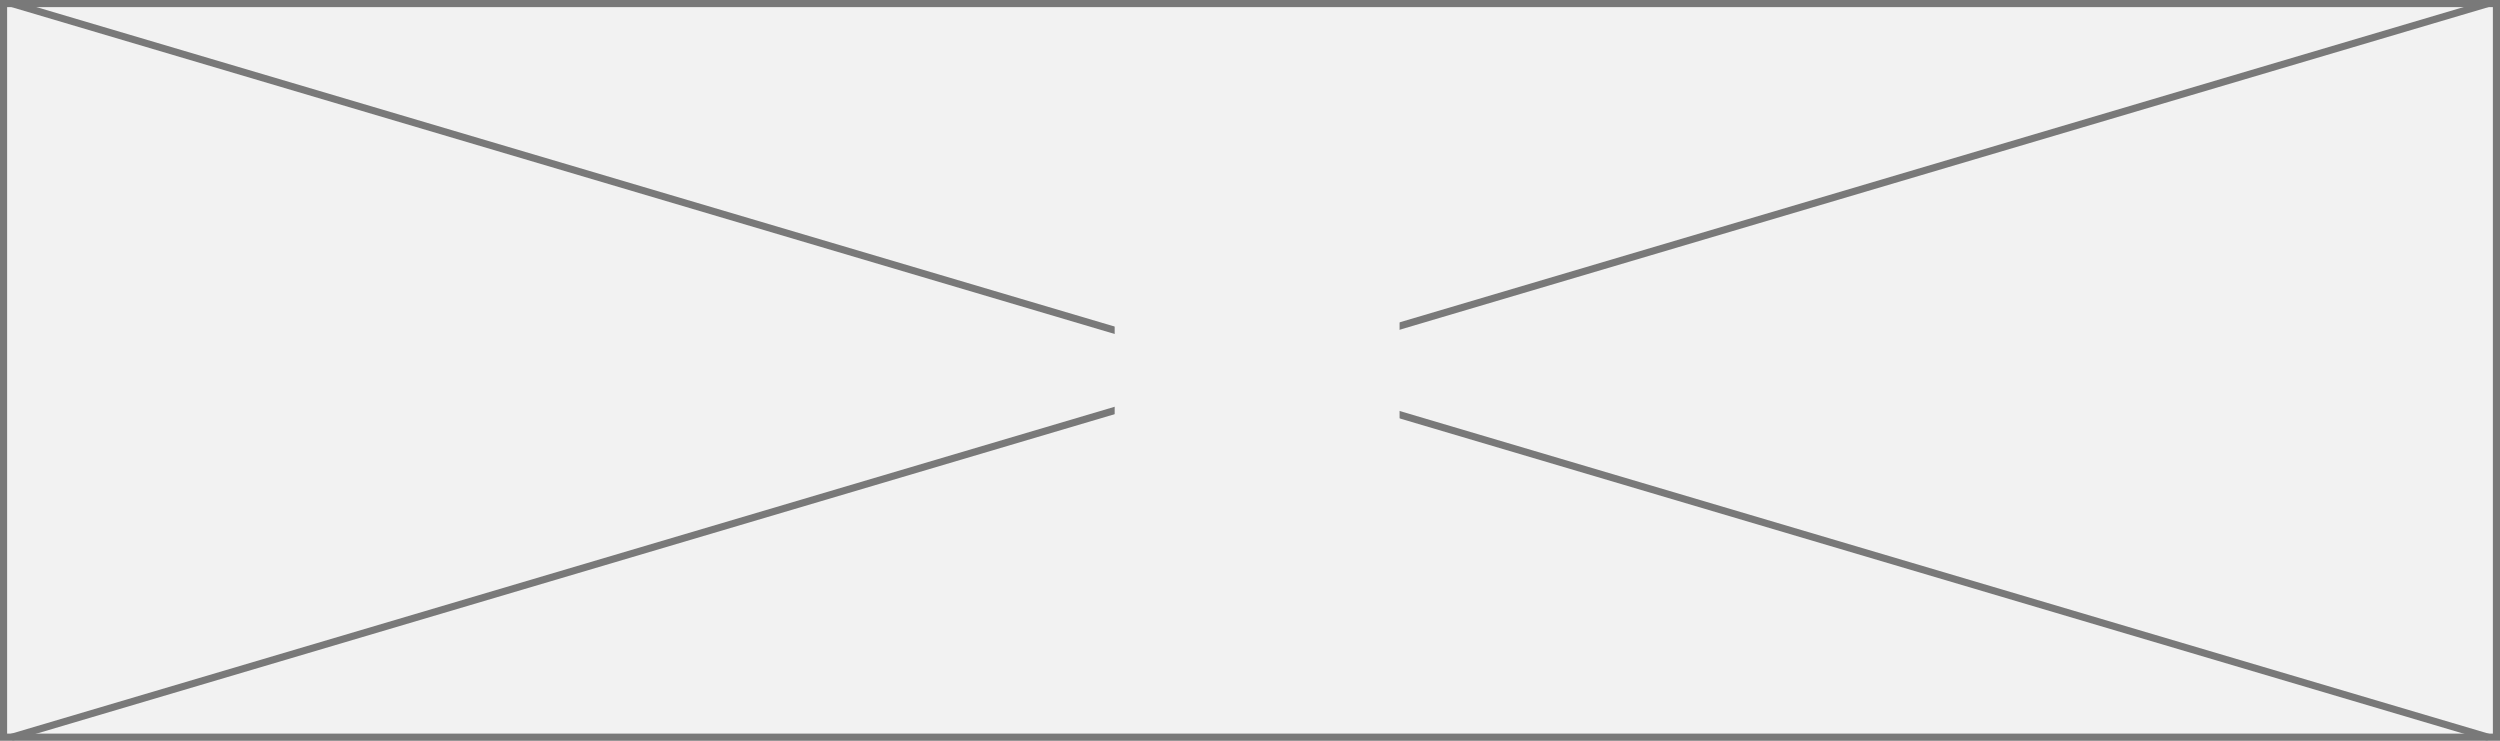
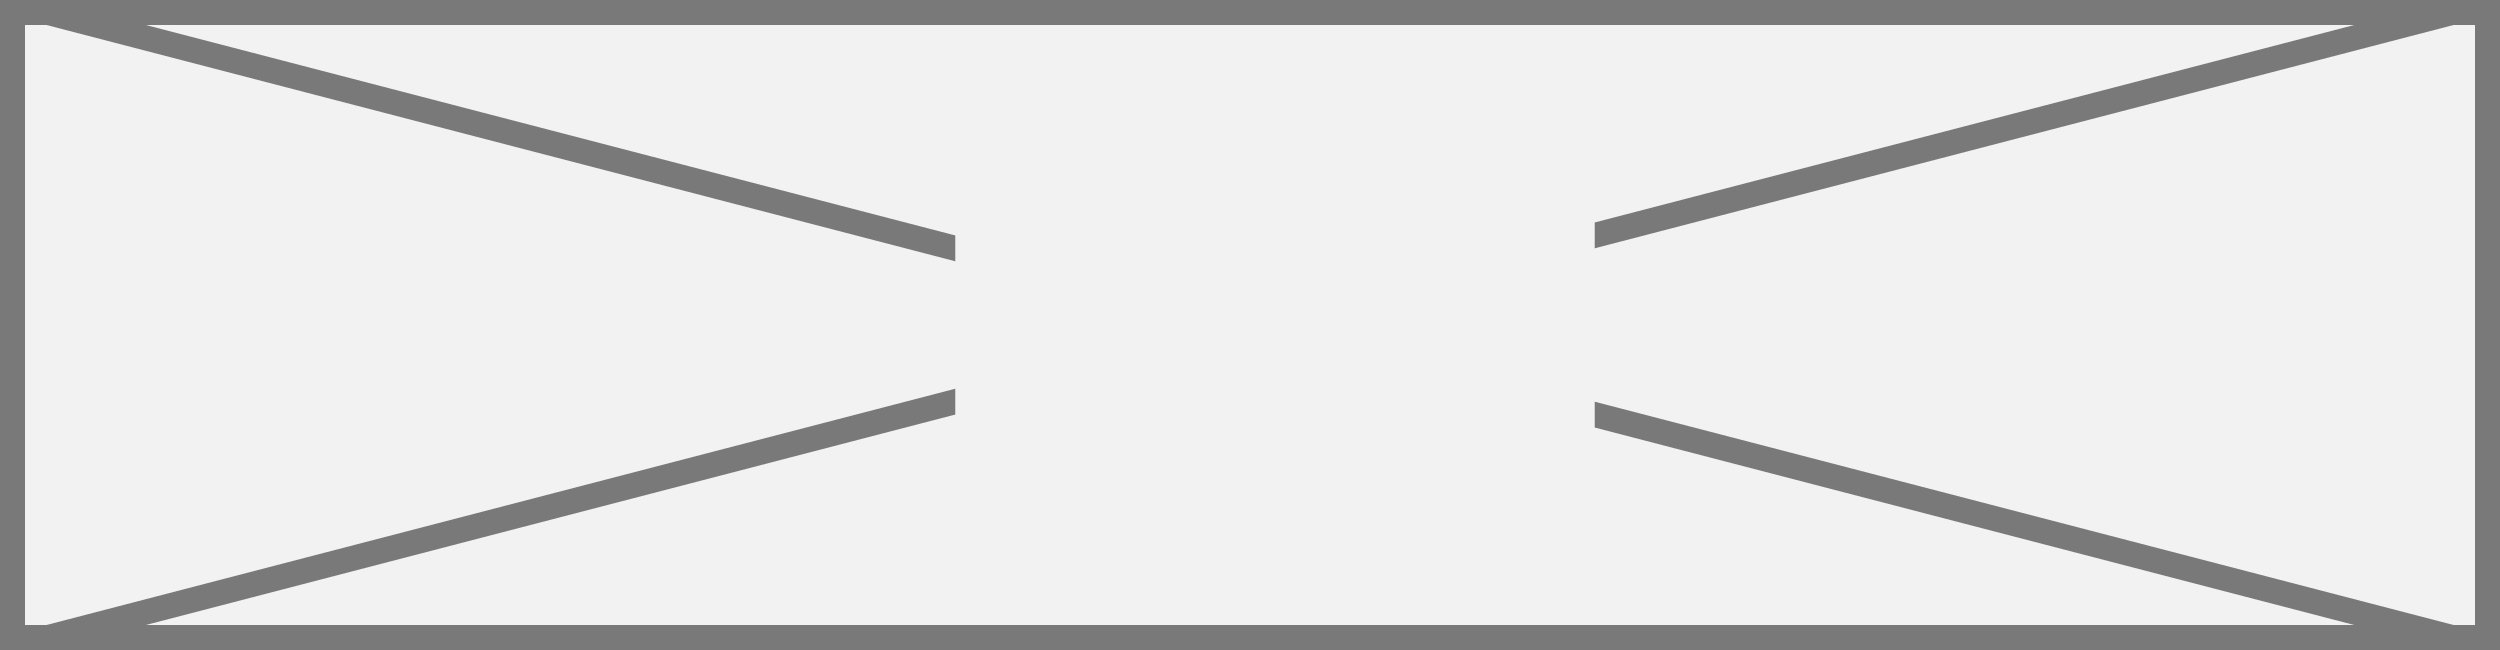
- <svg xmlns="http://www.w3.org/2000/svg" version="1.1" width="351px" height="104px">
+ <svg xmlns="http://www.w3.org/2000/svg" version="1.1" width="100px" height="26px">
  <defs>
-     <mask fill="white" id="clip130">
-       <path d="M 1952.5 4041  L 1992.5 4041  L 1992.5 4063  L 1952.5 4063  Z M 1796 3999  L 2147 3999  L 2147 4103  L 1796 4103  Z " fill-rule="evenodd" />
+     <mask fill="white" id="clip125">
+       <path d="M 2290.211 4005  L 2315.789 4005  L 2315.789 4024  L 2290.211 4024  Z M 2252 4000  L 2352 4000  L 2352 4026  L 2252 4026  Z " fill-rule="evenodd" />
    </mask>
  </defs>
-   <g transform="matrix(1 0 0 1 -1796 -3999 )">
-     <path d="M 1796.5 3999.5  L 2146.5 3999.5  L 2146.5 4102.5  L 1796.5 4102.5  L 1796.5 3999.5  Z " fill-rule="nonzero" fill="#f2f2f2" stroke="none" />
-     <path d="M 1796.5 3999.5  L 2146.5 3999.5  L 2146.5 4102.5  L 1796.5 4102.5  L 1796.5 3999.5  Z " stroke-width="1" stroke="#797979" fill="none" />
-     <path d="M 1797.618 3999.479  L 2145.382 4102.521  M 2145.382 3999.479  L 1797.618 4102.521  " stroke-width="1" stroke="#797979" fill="none" mask="url(#clip130)" />
+   <g transform="matrix(1 0 0 1 -2252 -4000 )">
+     <path d="M 2252.5 4000.5  L 2351.5 4000.5  L 2351.5 4025.5  L 2252.5 4025.5  L 2252.5 4000.5  Z " fill-rule="nonzero" fill="#f2f2f2" stroke="none" />
+     <path d="M 2252.5 4000.5  L 2351.5 4000.5  L 2351.5 4025.5  L 2252.5 4025.5  L 2252.5 4000.5  Z " stroke-width="1" stroke="#797979" fill="none" />
+     <path d="M 2253.861 4000.484  L 2350.139 4025.516  M 2350.139 4000.484  L 2253.861 4025.516  " stroke-width="1" stroke="#797979" fill="none" mask="url(#clip125)" />
  </g>
</svg>
